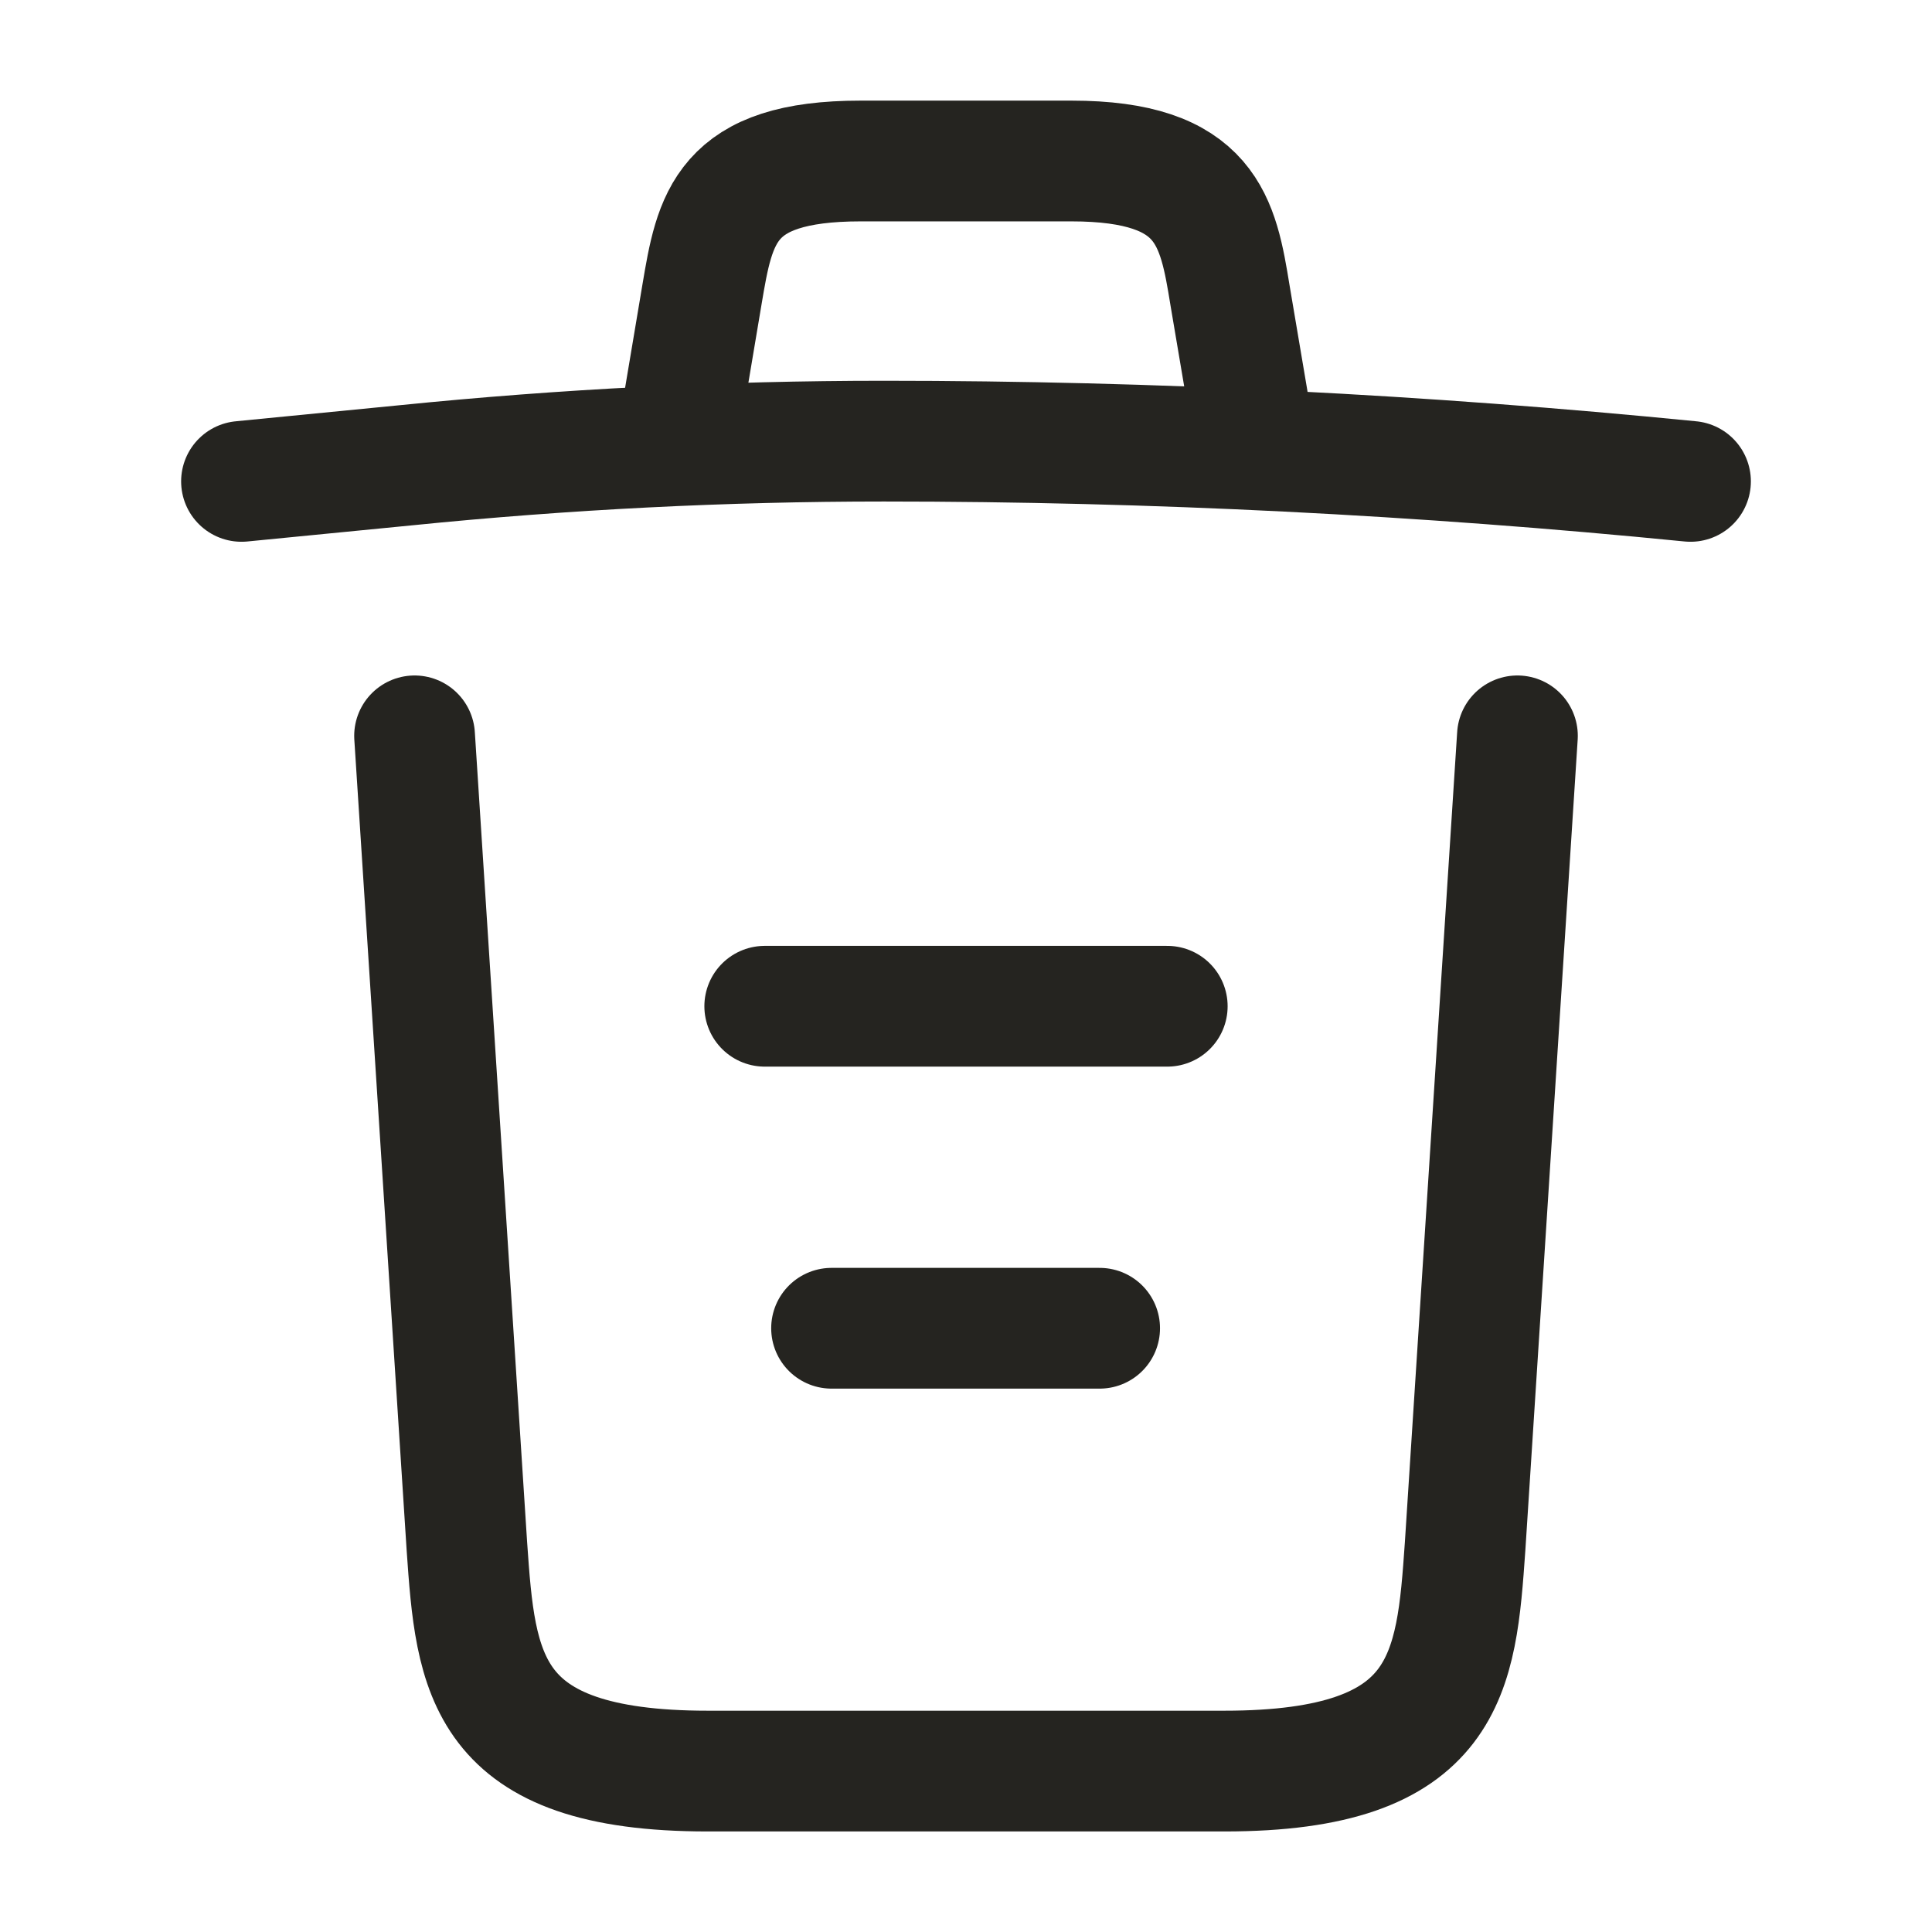
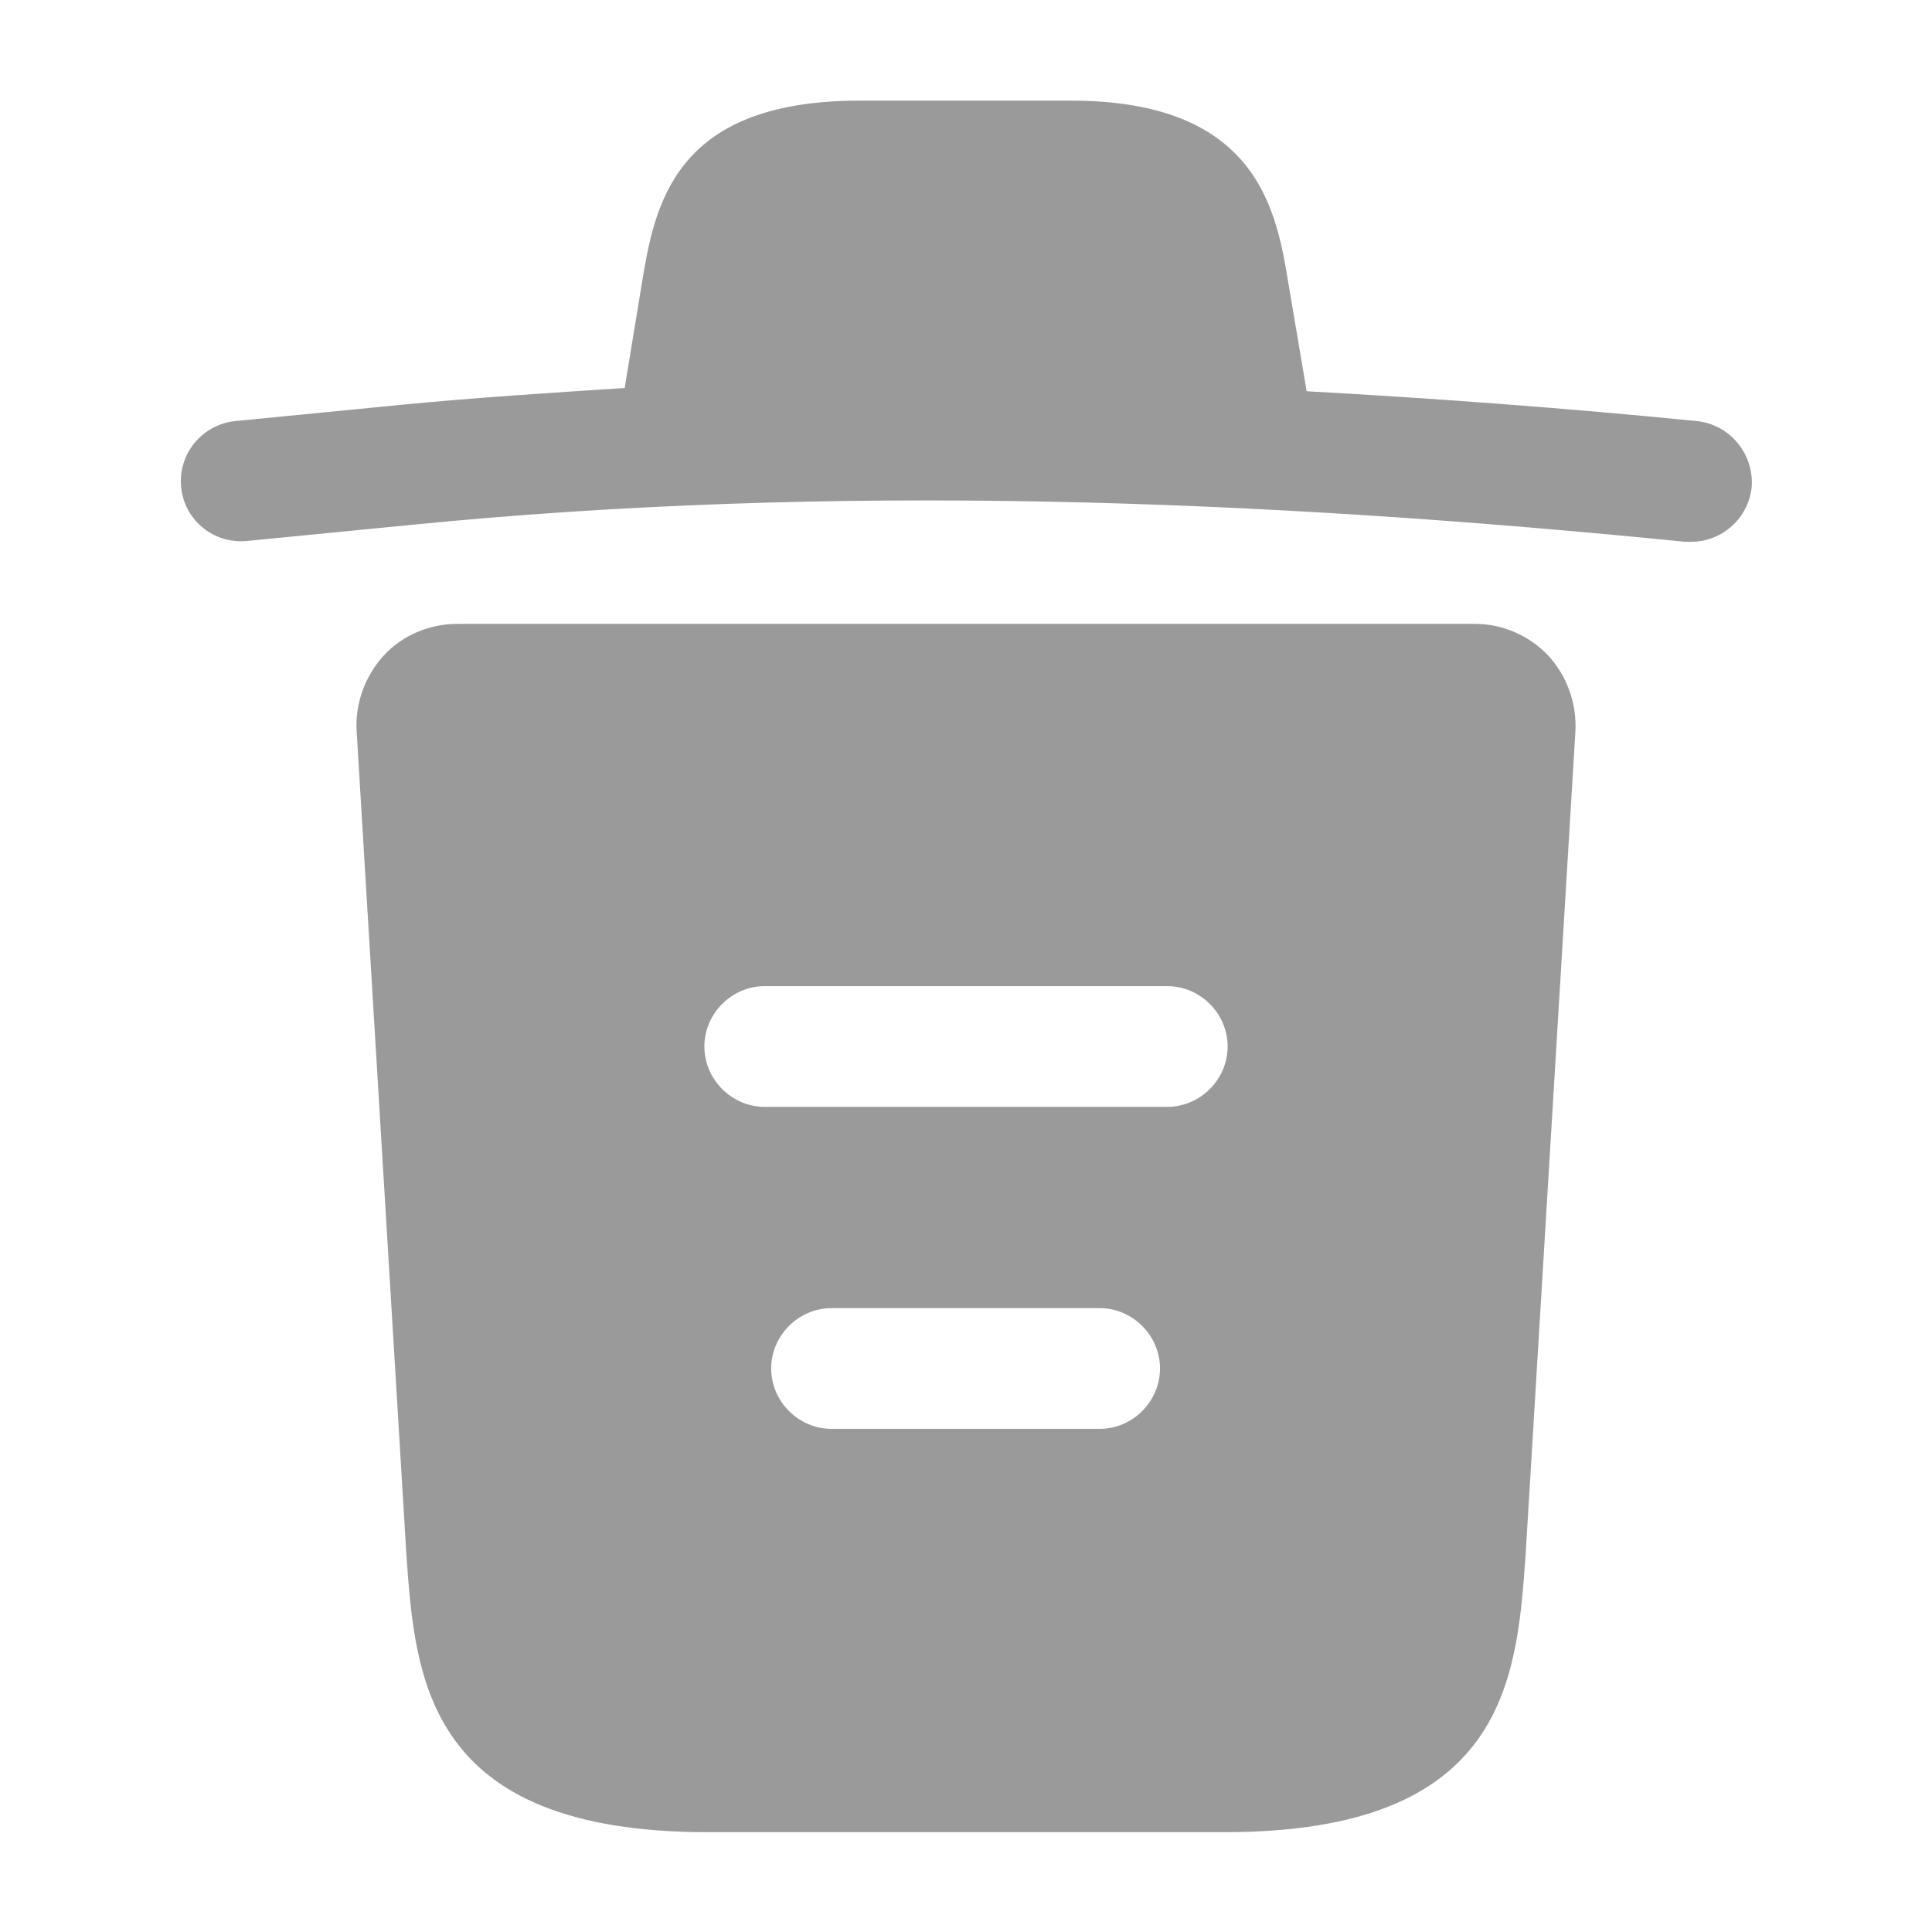
<svg xmlns="http://www.w3.org/2000/svg" width="24" height="24" viewBox="0 0 24 24" fill="none">
-   <path d="M21 5.98C17.67 5.65 14.32 5.48 10.98 5.48C9 5.48 7.02 5.58 5.04 5.78L3 5.98" stroke="#252420" stroke-width="1.5" stroke-linecap="round" stroke-linejoin="round" />
-   <path d="M8.5 4.97L8.72 3.66C8.88 2.71 9 2 10.69 2H13.31C15 2 15.13 2.75 15.28 3.67L15.5 4.97" stroke="#252420" stroke-width="1.5" stroke-linecap="round" stroke-linejoin="round" />
-   <path d="M18.85 9.141L18.2 19.211C18.09 20.781 18 22.001 15.21 22.001H8.79C6 22.001 5.91 20.781 5.8 19.211L5.15 9.141" stroke="#252420" stroke-width="1.5" stroke-linecap="round" stroke-linejoin="round" />
-   <path d="M10.33 16.5H13.66" stroke="#252420" stroke-width="1.5" stroke-linecap="round" stroke-linejoin="round" />
-   <path d="M9.5 12.5H14.5" stroke="#252420" stroke-width="1.5" stroke-linecap="round" stroke-linejoin="round" />
+   <path d="M21.07 5.23C19.46 5.07 17.85 4.95 16.23 4.86V4.85L16.01 3.55C15.86 2.63 15.64 1.25 13.3 1.25H10.68C8.35 1.25 8.13 2.57 7.97 3.54L7.76 4.82C6.83 4.88 5.9 4.94 4.97 5.03L2.93 5.23C2.51 5.27 2.21 5.64 2.25 6.05C2.29 6.46 2.65 6.76 3.07 6.72L5.11 6.52C10.35 6 15.63 6.2 20.93 6.73C20.96 6.73 20.98 6.73 21.01 6.73C21.39 6.73 21.72 6.44 21.76 6.05C21.79 5.64 21.49 5.27 21.07 5.23Z" fill="#9A9A9A" />
+   <path d="M19.23 8.14C18.99 7.89 18.66 7.75 18.32 7.75H5.68C5.34 7.75 5 7.89 4.77 8.14C4.54 8.39 4.41 8.73 4.43 9.08L5.05 19.34C5.16 20.86 5.3 22.76 8.79 22.76H15.21C18.7 22.76 18.84 20.87 18.95 19.34L19.57 9.09C19.59 8.73 19.46 8.39 19.23 8.14ZM13.66 17.75H10.33C9.92 17.75 9.58 17.41 9.58 17C9.58 16.59 9.92 16.25 10.33 16.25H13.66C14.07 16.25 14.41 16.59 14.41 17C14.41 17.41 14.07 17.75 13.66 17.75ZM14.5 13.75H9.5C9.09 13.75 8.75 13.41 8.75 13C8.75 12.59 9.09 12.25 9.5 12.25H14.5C14.91 12.25 15.25 12.59 15.25 13C15.25 13.41 14.91 13.75 14.5 13.75Z" fill="#9A9A9A" />
</svg>
